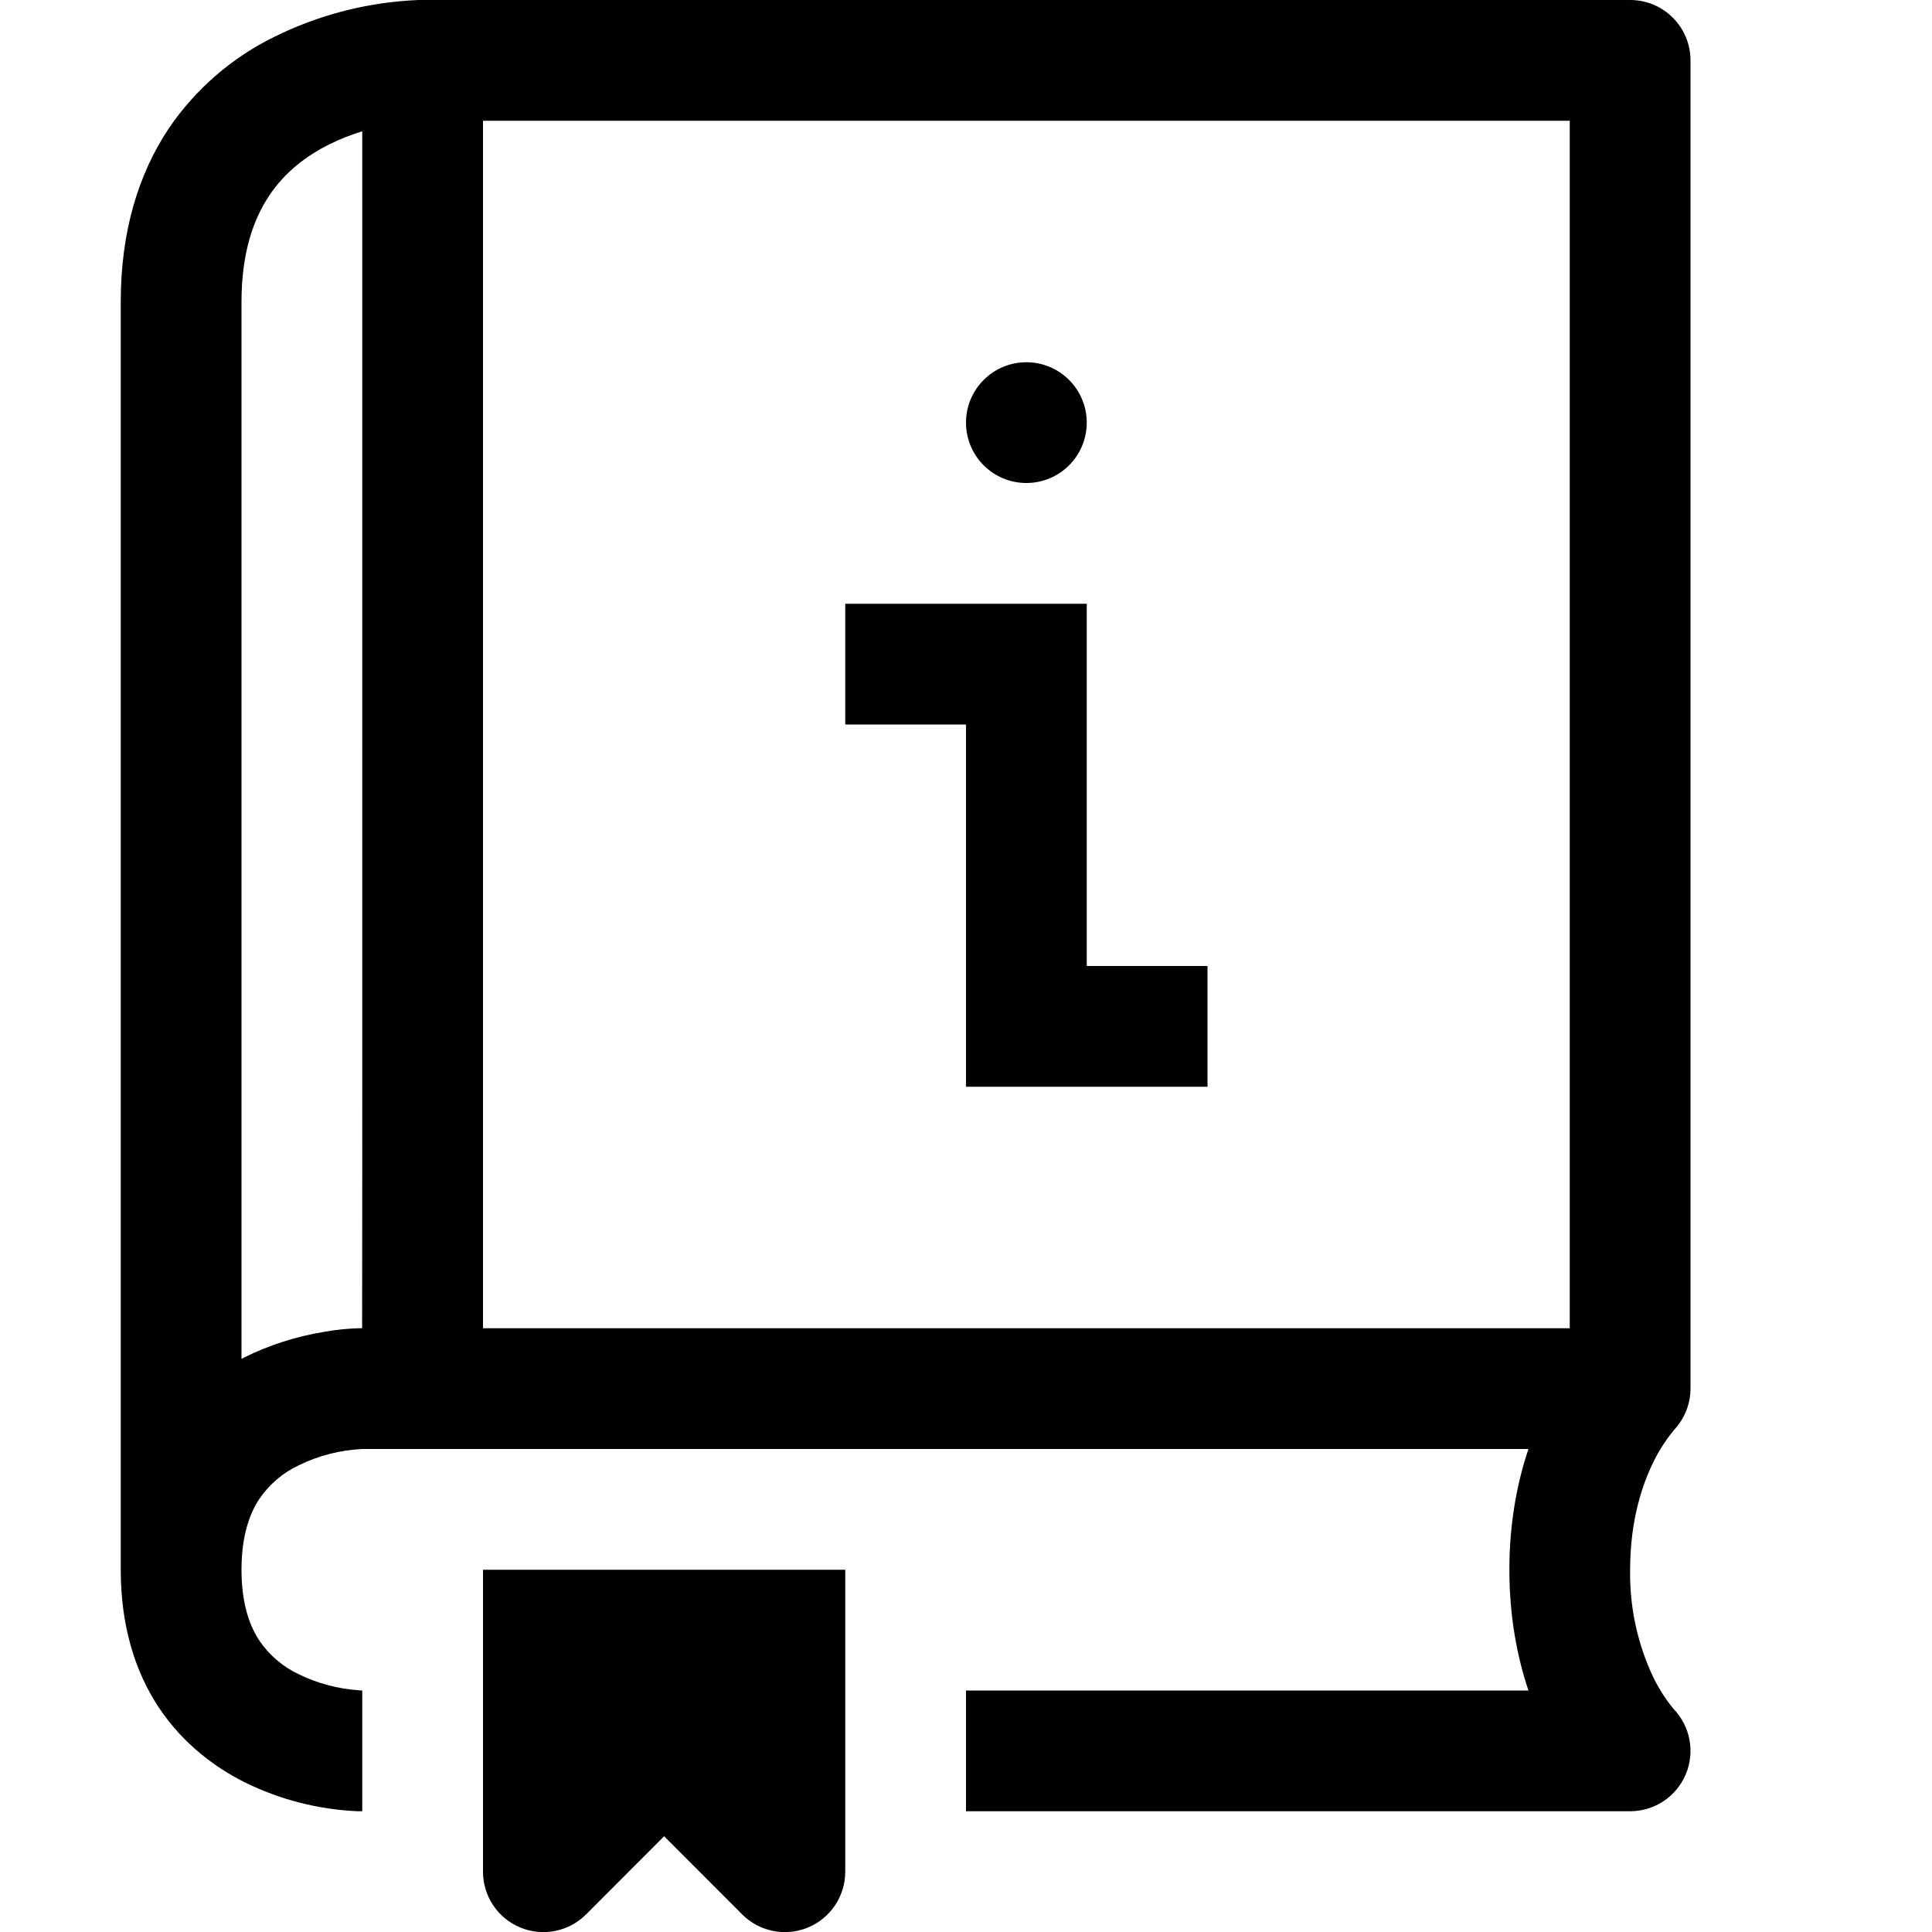
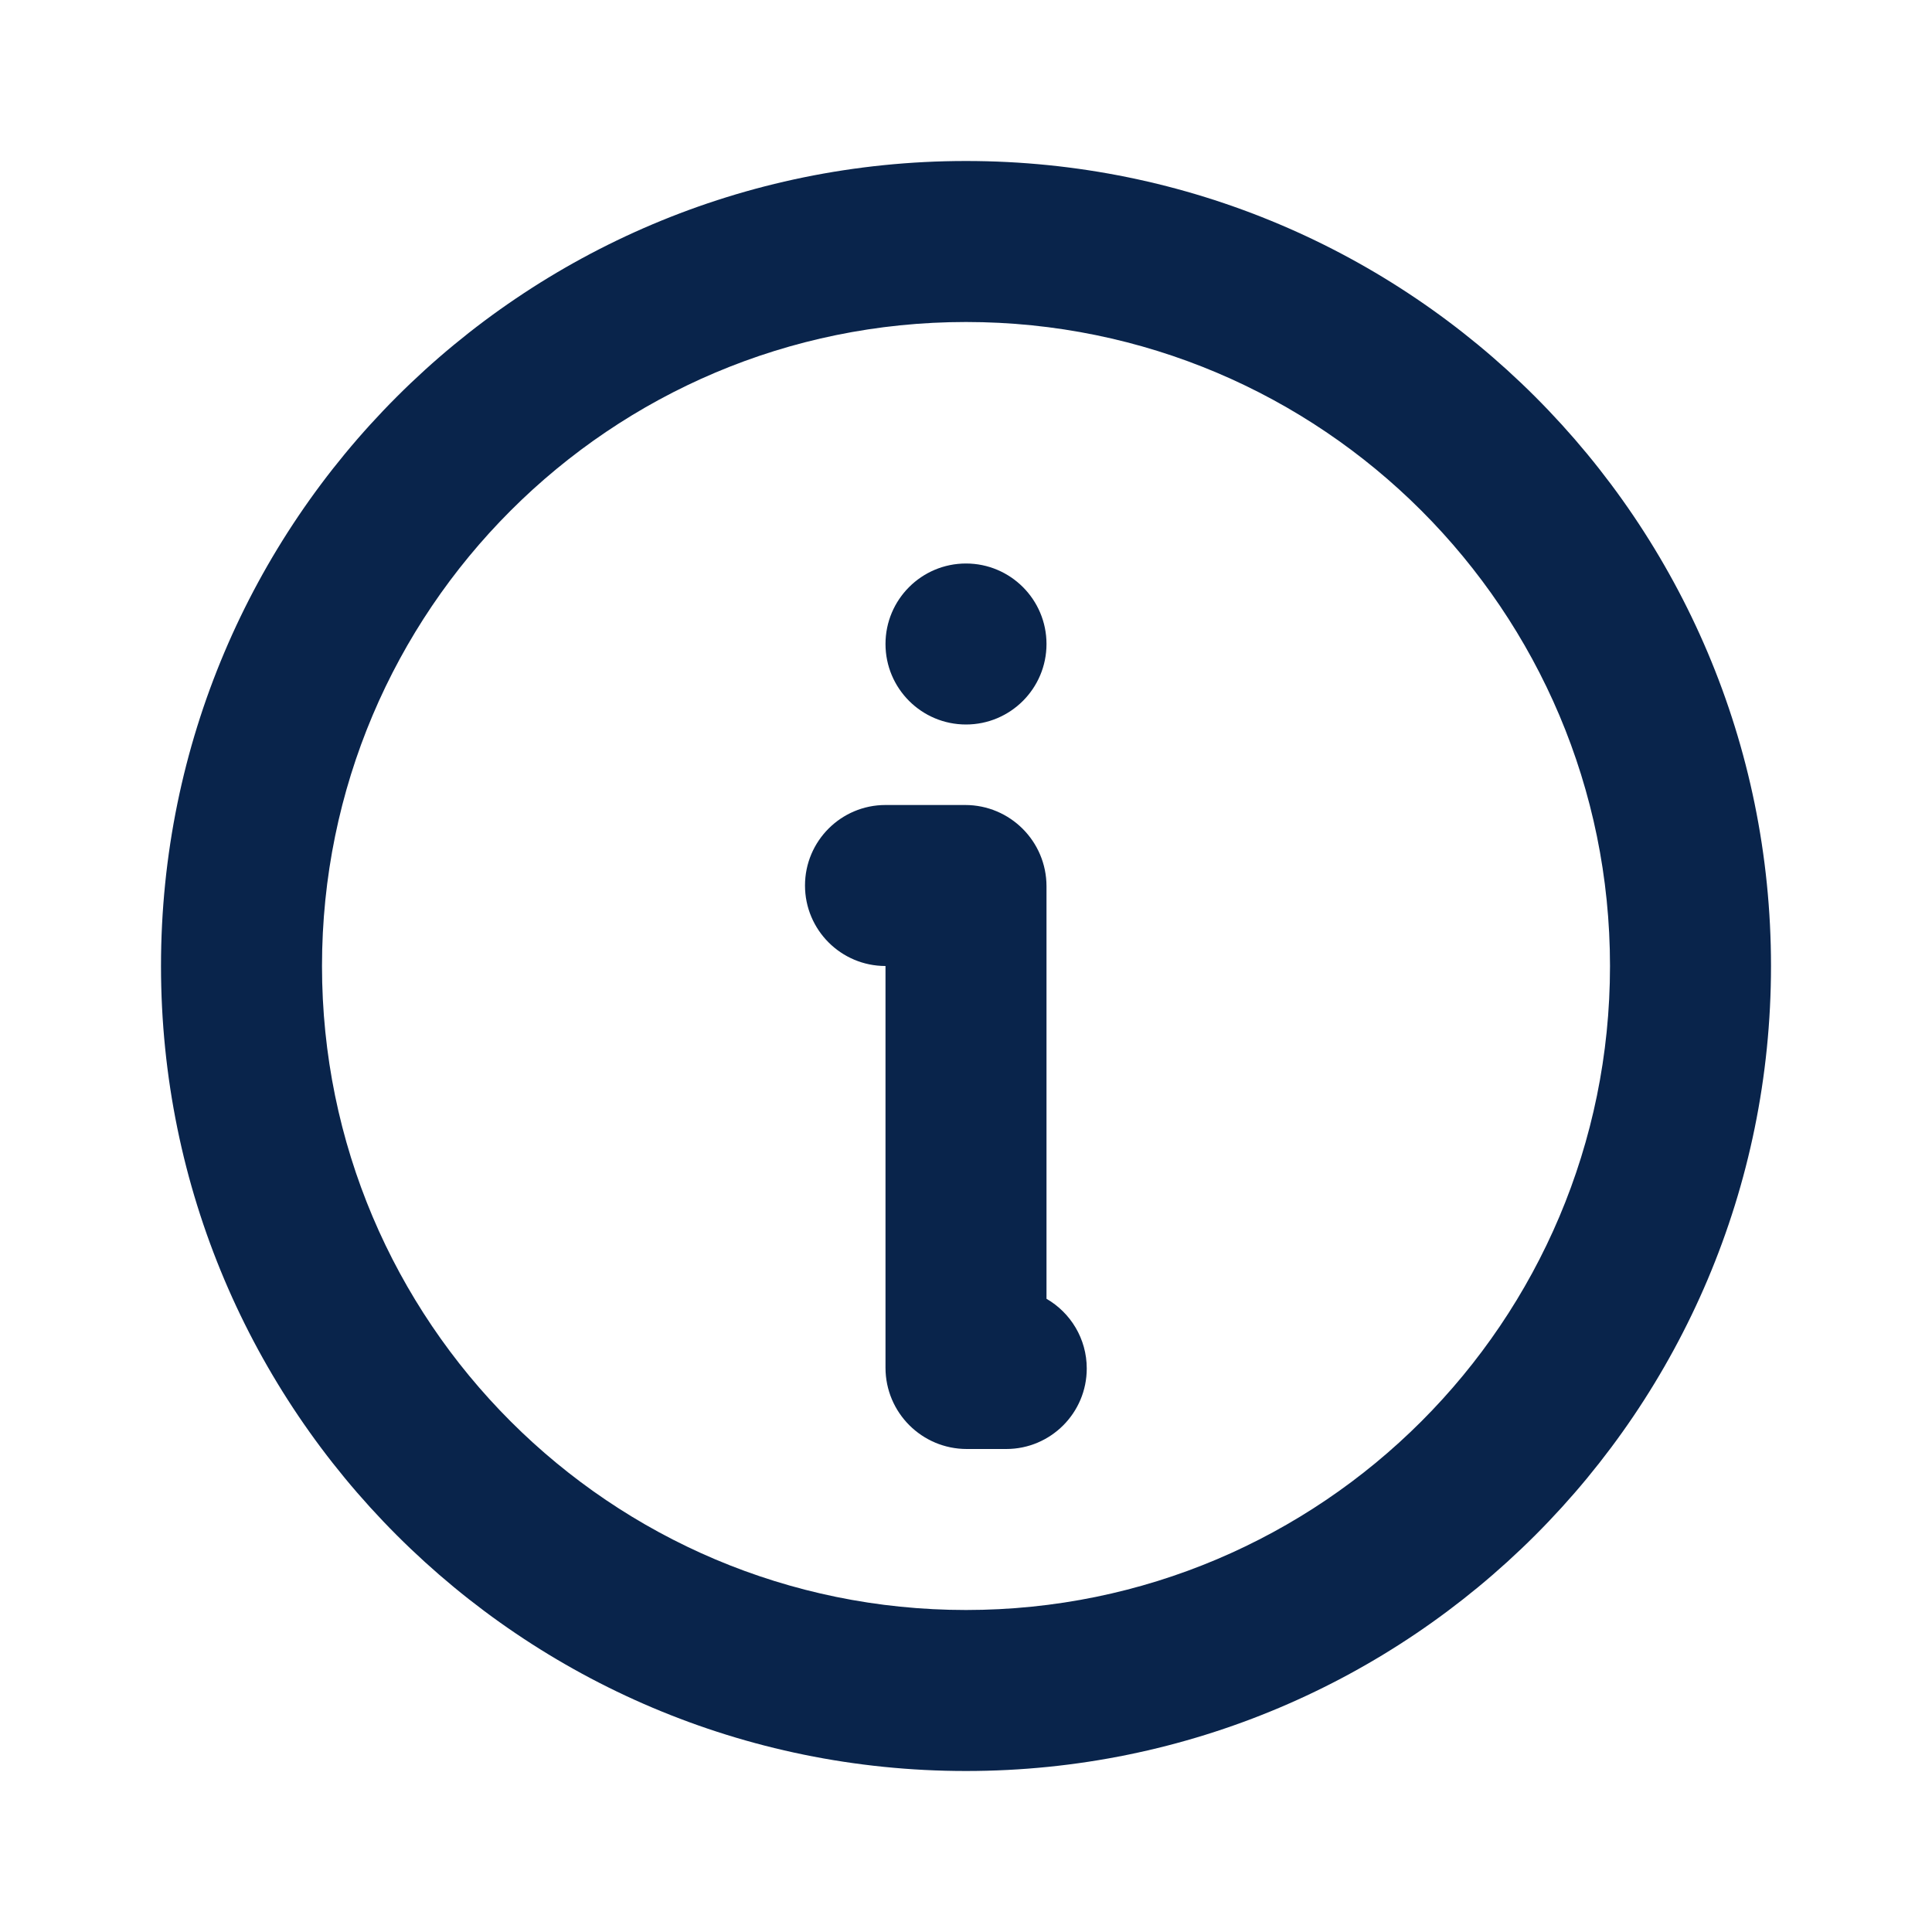
- <svg xmlns="http://www.w3.org/2000/svg" width="16" height="16" viewBox="0 0 16 16">
-   <path d="M9 3.5a.5.5 0 1 1-1 0 .5.5 0 0 1 1 0zM9 5v3h1v1H8V6H7V5h2z" />
-   <path d="M13.855 14.147a1.34 1.34 0 0 1-.158-.246A1.998 1.998 0 0 1 13.5 13c0-.414.103-.713.197-.901a1.34 1.34 0 0 1 .158-.246l.003-.005A.5.5 0 0 0 14 11.5V.5a.5.5 0 0 0-.5-.5H3.461l-.083.005a2.957 2.957 0 0 0-1.102.298 2.257 2.257 0 0 0-.88.763C1.148 1.44 1 1.913 1 2.5V13c0 .463.117.843.318 1.145.2.298.462.491.708.615a2.344 2.344 0 0 0 .94.24H3v-1c-.005 0-.015 0-.029-.002a1.344 1.344 0 0 1-.498-.133.817.817 0 0 1-.323-.275C2.07 13.47 2 13.287 2 13s.07-.47.15-.59a.817.817 0 0 1 .324-.275A1.344 1.344 0 0 1 3 12h9.658c-.091.27-.158.605-.158 1s.067.73.158 1H8v1h5.5a.5.5 0 0 0 .359-.848l-.004-.005zm-.001 0 .002.002-.002-.002zM2.724 1.197c.092-.046.186-.082.276-.11C3 2.918 3.001 11 2.999 11h-.033a1.977 1.977 0 0 0-.283.03 2.344 2.344 0 0 0-.657.21L2 11.254V2.5c0-.413.102-.689.229-.879.128-.193.304-.328.495-.424zM4 11V1h9v10H4z" />
-   <path d="M7 13H4v2.5a.5.5 0 0 0 .854.354l.646-.647.646.647A.5.5 0 0 0 7 15.5V13z" />
+ <svg xmlns="http://www.w3.org/2000/svg" width="800px" height="800px" viewBox="0 0 24 24" version="1.1">
+   <g id="页面-1" stroke="none" stroke-width="1" fill="none" fill-rule="evenodd">
+     <g id="System" transform="translate(-672, 0)" fill-rule="nonzero">
+       <g id="information_line" transform="translate(672, 0)">
+         <path d="M24,0 L24,24 L0,24 L0,0 L24,0 Z M12.593,23.258 L12.582,23.26 L12.511,23.295 L12.492,23.299 L12.492,23.299 L12.477,23.295 L12.406,23.26 C12.396,23.256 12.387,23.259 12.382,23.265 L12.378,23.276 L12.361,23.703 L12.366,23.723 L12.377,23.736 L12.48,23.81 L12.495,23.814 L12.495,23.814 L12.507,23.81 L12.611,23.736 L12.623,23.72 L12.623,23.72 L12.627,23.703 L12.61,23.276 C12.608,23.266 12.601,23.259 12.593,23.258 L12.593,23.258 Z M12.858,23.145 L12.845,23.147 L12.66,23.24 L12.65,23.25 L12.65,23.25 L12.647,23.261 L12.665,23.691 L12.67,23.703 L12.67,23.703 L12.678,23.71 L12.879,23.803 C12.891,23.807 12.902,23.803 12.908,23.795 L12.912,23.781 L12.878,23.167 C12.875,23.155 12.867,23.147 12.858,23.145 L12.858,23.145 Z M12.143,23.147 C12.133,23.142 12.122,23.145 12.116,23.153 L12.11,23.167 L12.076,23.781 C12.075,23.793 12.083,23.802 12.093,23.805 L12.108,23.803 L12.309,23.71 L12.319,23.702 L12.319,23.702 L12.323,23.691 L12.34,23.261 L12.337,23.249 L12.337,23.249 L12.328,23.24 L12.143,23.147 Z" id="MingCute" fill-rule="nonzero">
+ 
+ </path>
+         <path d="M12,2 C17.523,2 22,6.477 22,12 C22,17.523 17.523,22 12,22 C6.477,22 2,17.523 2,12 C2,6.477 6.477,2 12,2 Z M12,4 C7.582,4 4,7.582 4,12 C4,16.418 7.582,20 12,20 C16.418,20 20,16.418 20,12 C20,7.582 16.418,4 12,4 Z M11.99,10 C12.548,10 13,10.452 13,11.01 L13,16.134 C13.299,16.307 13.5,16.63 13.5,17 C13.5,17.552 13.052,18 12.5,18 L12.01,18 C11.452,18 11,17.548 11,16.99 L11,12 C10.448,12 10,11.552 10,11 C10,10.448 10.448,10 11,10 L11.99,10 Z M12,7 C12.552,7 13,7.448 13,8 C13,8.552 12.552,9 12,9 C11.448,9 11,8.552 11,8 C11,7.448 11.448,7 12,7 Z" id="形状" fill="#09244B">
+ 
+ </path>
+       </g>
+     </g>
+   </g>
</svg>
